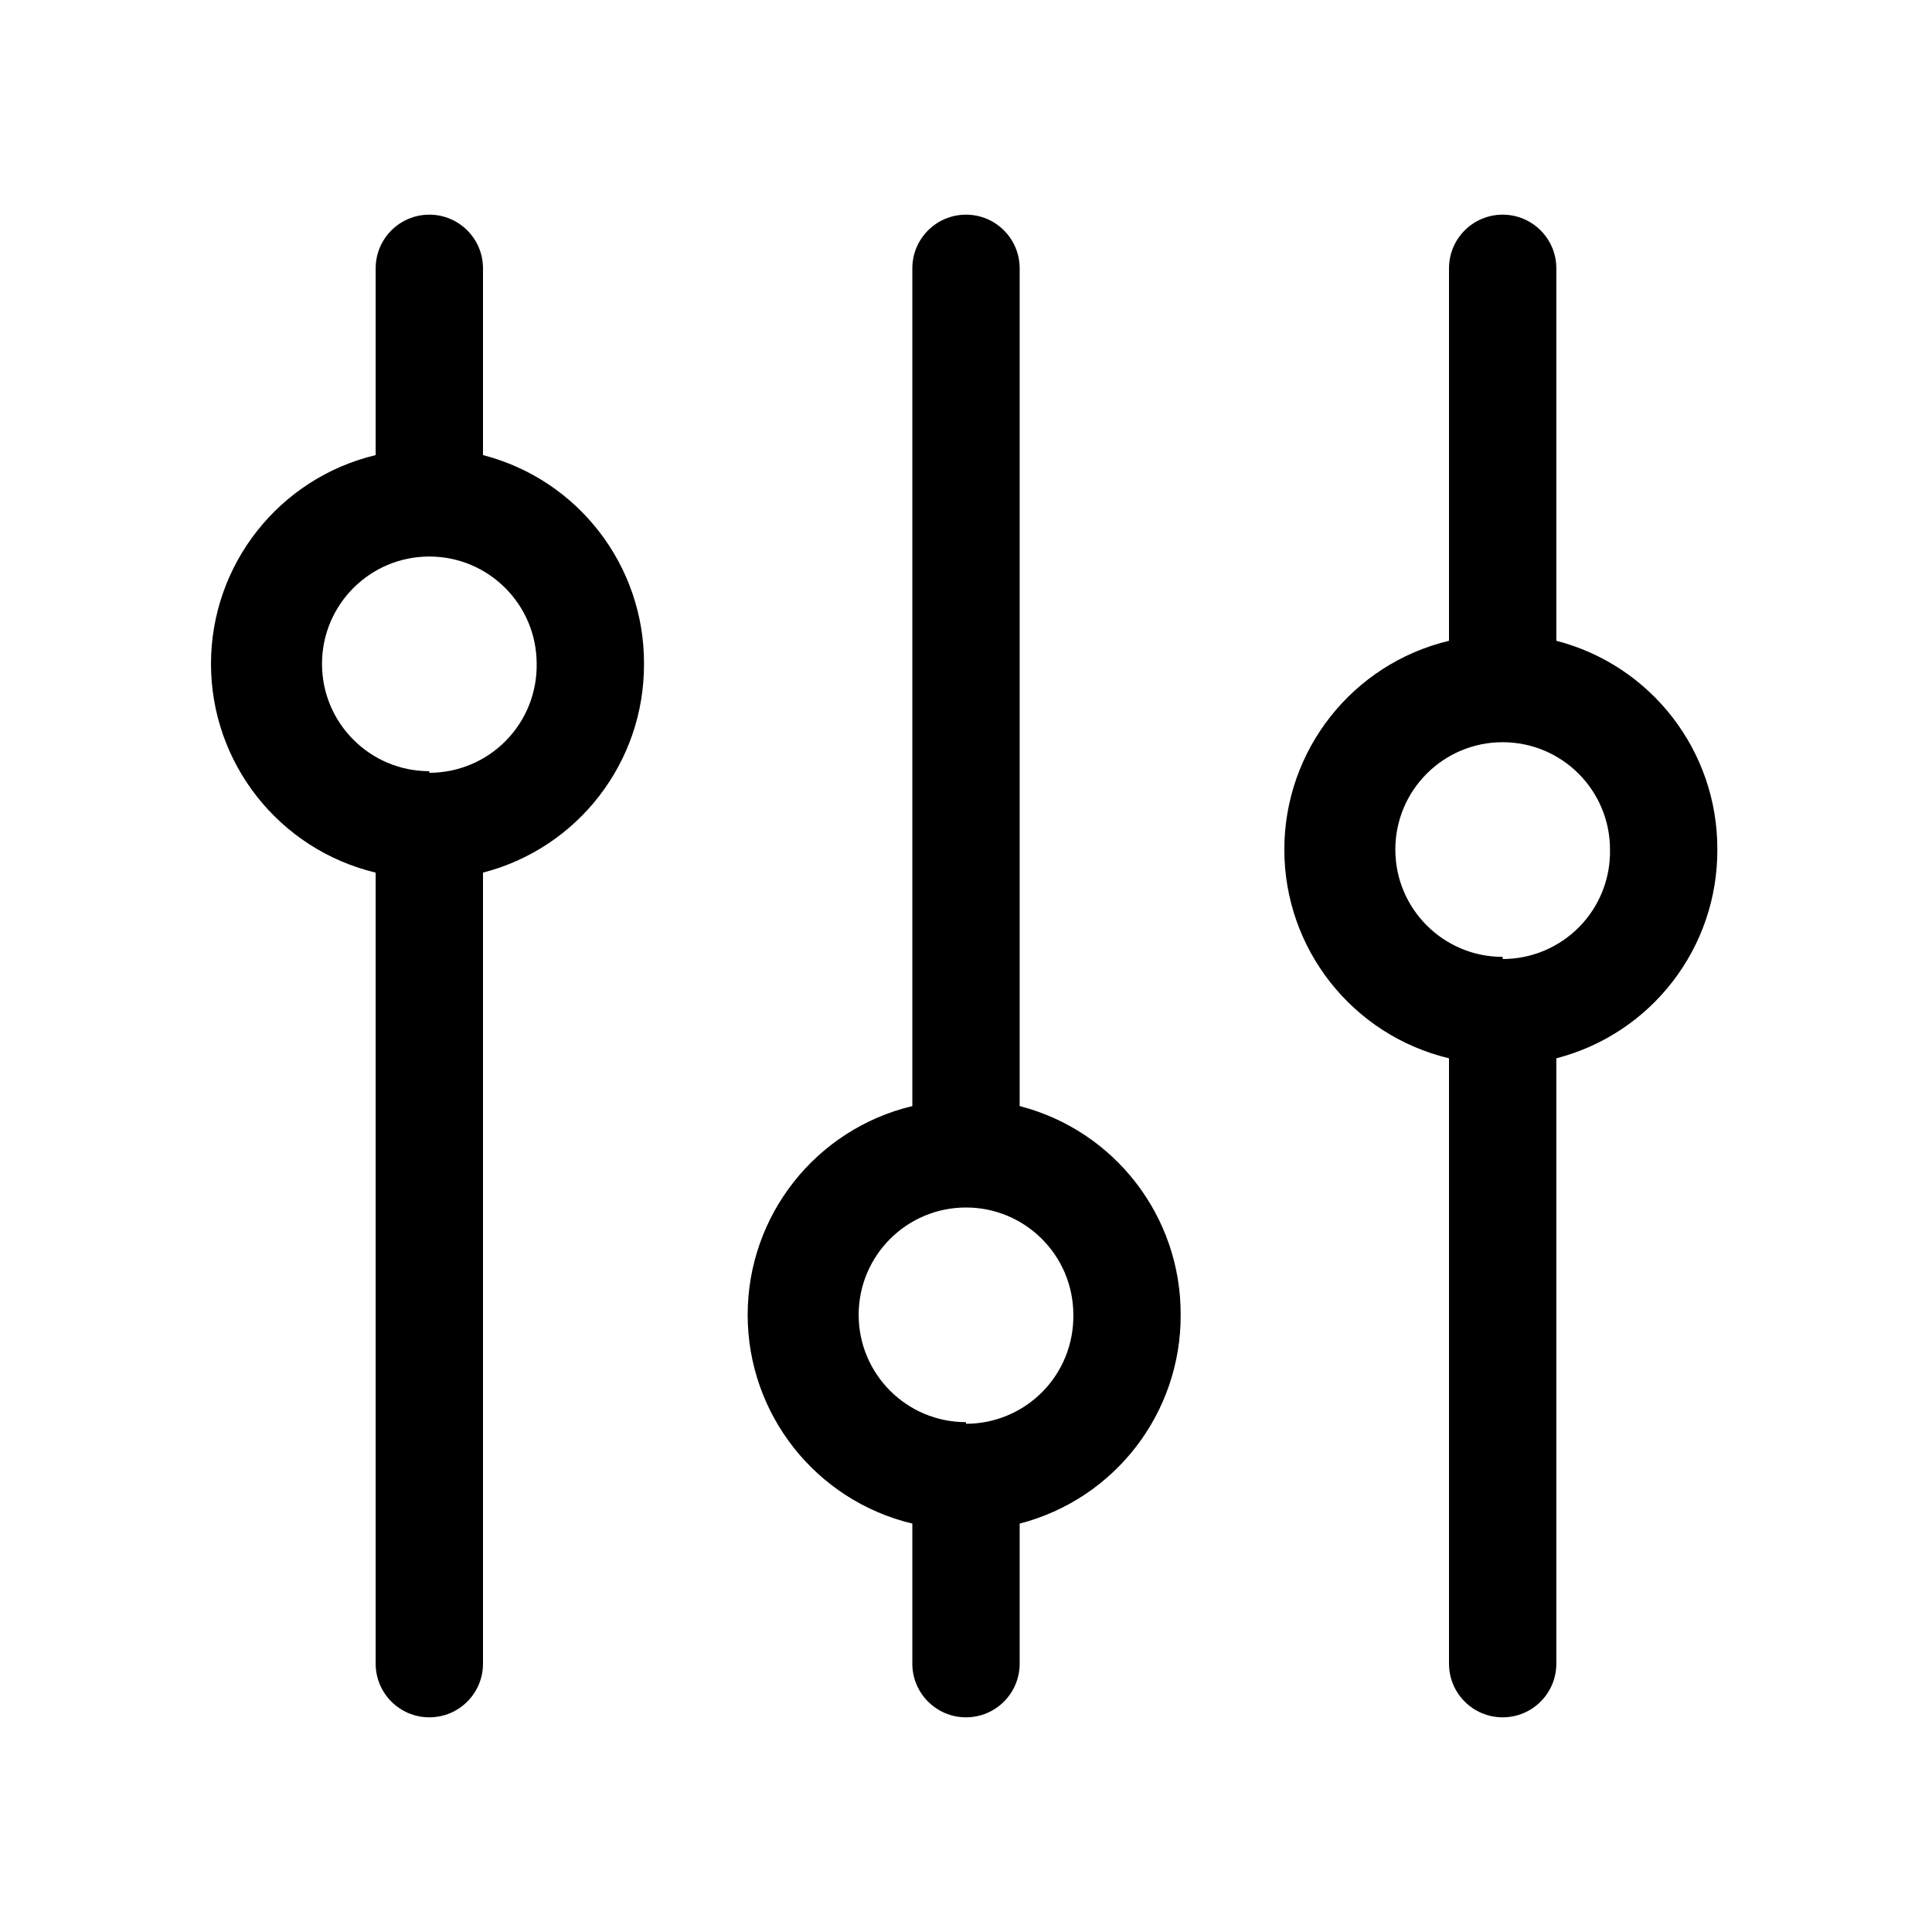
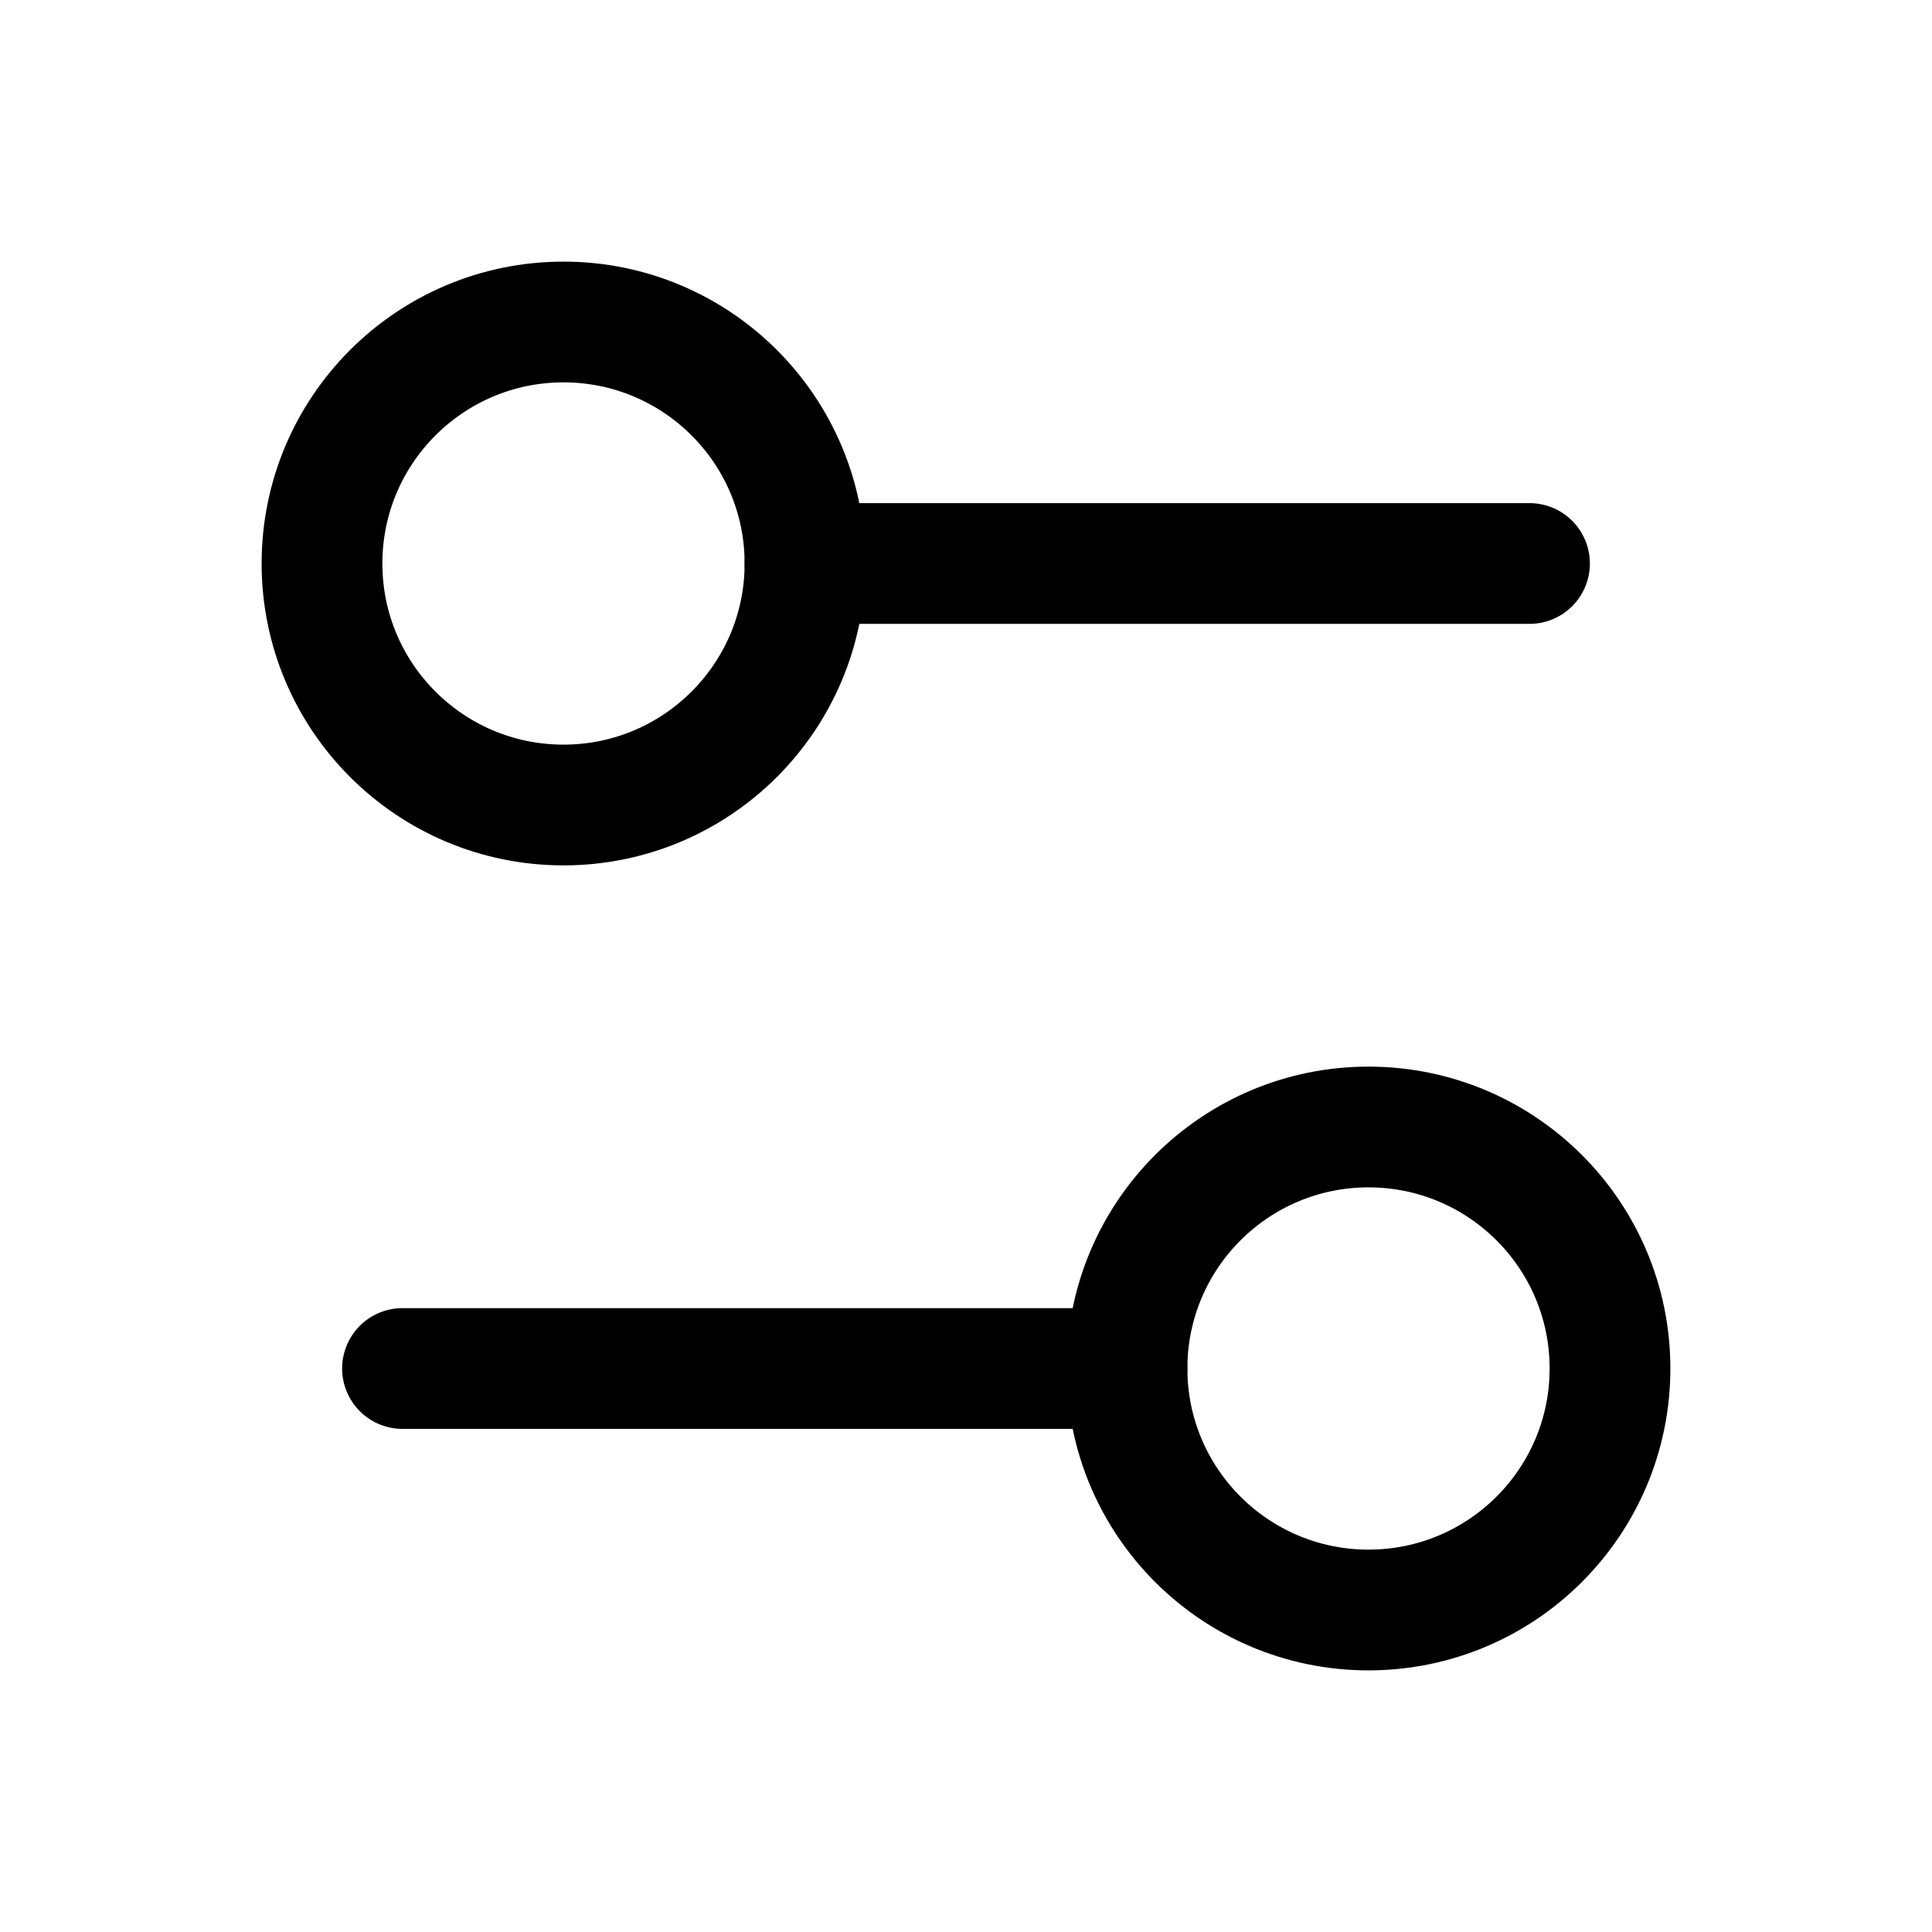
- <svg xmlns="http://www.w3.org/2000/svg" width="36" height="36" viewBox="0 0 36 36">
-   <path d="M12,12.37A4,4,0,0,0,9,8.48V5A1,1,0,1,0,7,5V8.48a4,4,0,0,0,0,7.78V31a1,1,0,1,0,2,0V16.26A4,4,0,0,0,12,12.37Zm-4,2a2,2,0,1,1,2-2A2,2,0,0,1,8,14.4Z" />
-   <path d="M32,15.83a4,4,0,0,0-3-3.89V5a1,1,0,1,0-2,0v6.94a4,4,0,0,0,0,7.78V31a1,1,0,1,0,2,0V19.72A4,4,0,0,0,32,15.83Zm-4,2a2,2,0,1,1,2-2A2,2,0,0,1,28,17.87Z" />
-   <path d="M22,24.5a4,4,0,0,0-3-3.89V5a1,1,0,1,0-2,0V20.61a4,4,0,0,0,0,7.78V31a1,1,0,1,0,2,0V28.39A4,4,0,0,0,22,24.5Zm-4,2a2,2,0,1,1,2-2A2,2,0,0,1,18,26.53Z" />
+ <svg xmlns="http://www.w3.org/2000/svg" width="24" height="24" viewBox="0 0 24 24" fill="none" stroke="currentColor" stroke-width="1.5" stroke-linecap="round" stroke-linejoin="round">
+   <path d="M14 17H5" />
+   <path d="M19 7h-9" />
+   <circle cx="17" cy="17" r="3" />
+   <circle cx="7" cy="7" r="3" />
</svg>
